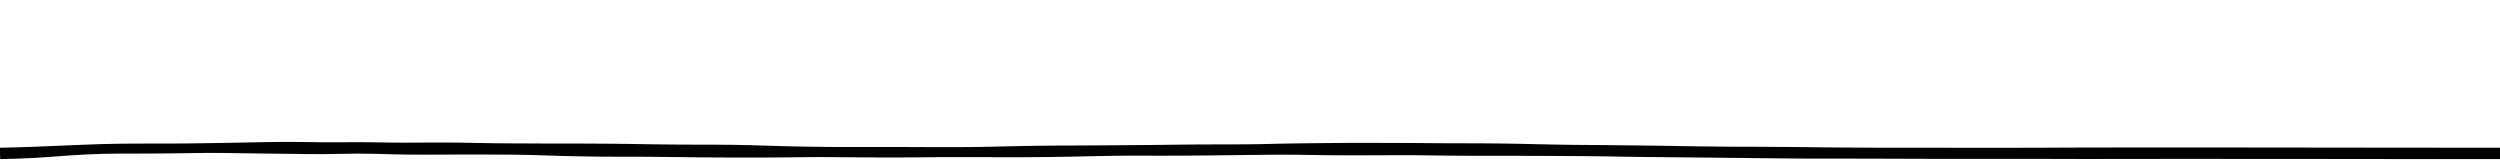
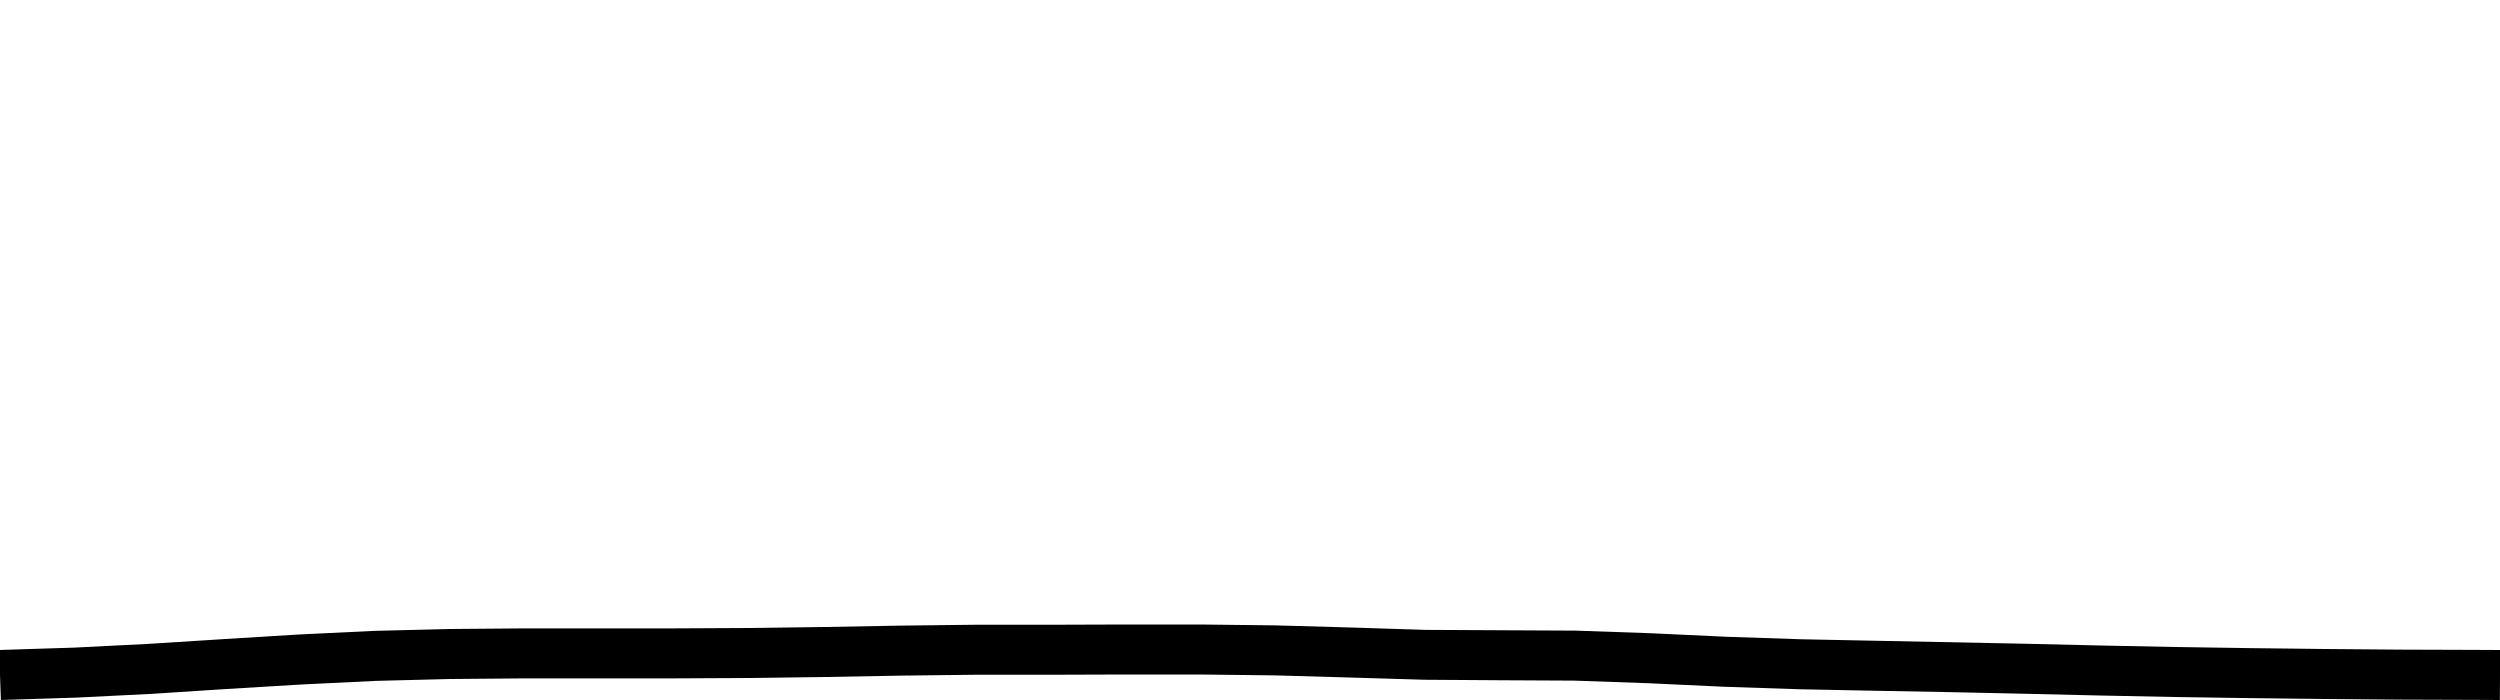
- <svg xmlns="http://www.w3.org/2000/svg" viewBox="0 0 880 56" preserveAspectRatio="none">
-   <path d="M-0.06 52.00 L5.94 51.86 L11.91 51.66 L17.89 51.42 L23.90 51.17 L29.92 50.93 L35.95 50.72 L41.98 50.59 L47.99 50.54 L53.99 50.53 L59.99 50.53 L65.98 50.49 L71.98 50.41 L77.99 50.31 L84.00 50.21 L89.99 50.09 L96.00 49.98 L102.01 49.95 L108.03 50.00 L114.00 50.09 L119.97 50.08 L126.00 50.04 L132.04 50.10 L138.04 50.20 L144.01 50.22 L149.99 50.18 L156.00 50.16 L162.01 50.21 L168.02 50.32 L174.01 50.42 L180.01 50.47 L186.03 50.49 L192.04 50.52 L198.03 50.53 L204.02 50.53 L210.02 50.56 L216.01 50.60 L222.02 50.67 L228.02 50.77 L234.02 50.85 L240.02 50.90 L246.01 50.92 L252.01 50.93 L258.02 50.98 L264.03 51.10 L270.03 51.28 L276.01 51.46 L282.01 51.59 L288.01 51.68 L294.01 51.74 L300.01 51.75 L306.00 51.74 L312.00 51.74 L318.00 51.75 L324.00 51.77 L330.00 51.80 L336.00 51.80 L341.99 51.76 L347.99 51.66 L353.98 51.53 L359.98 51.40 L365.98 51.30 L371.98 51.24 L377.98 51.22 L383.97 51.19 L389.98 51.15 L395.99 51.10 L401.99 51.06 L407.99 51.00 L413.98 50.93 L419.99 50.87 L425.99 50.84 L431.99 50.83 L437.98 50.81 L443.97 50.73 L449.98 50.59 L456.00 50.48 L462.01 50.41 L468.00 50.35 L473.99 50.30 L480.00 50.29 L486.00 50.30 L492.00 50.31 L498.02 50.34 L504.02 50.39 L510.01 50.43 L516.01 50.44 L522.01 50.46 L528.01 50.51 L534.02 50.60 L540.03 50.74 L546.03 50.87 L552.02 50.97 L558.01 51.02 L564.02 51.06 L570.03 51.13 L576.02 51.20 L582.02 51.27 L588.02 51.36 L594.02 51.46 L600.02 51.54 L606.02 51.61 L612.01 51.65 L618.01 51.66 L624.02 51.70 L630.02 51.74 L636.02 51.80 L642.01 51.87 L648.01 51.92 L654.01 51.96 L660.01 51.99 L666.00 52.01 L672.00 52.01 L678.00 52.01 L684.00 52.01 L690.00 52.02 L696.00 52.02 L702.00 52.03 L708.00 52.02 L714.00 52.01 L720.00 51.99 L726.00 51.96 L732.00 51.94 L738.00 51.93 L744.00 51.92 L750.00 51.91 L756.00 51.91 L762.00 51.91 L768.00 51.91 L774.00 51.90 L780.00 51.90 L786.00 51.91 L792.00 51.92 L798.00 51.92 L804.00 51.93 L810.00 51.94 L816.00 51.95 L822.00 51.96 L828.00 51.96 L834.00 51.97 L840.00 51.97 L846.00 51.98 L852.00 51.99 L858.00 51.99 L864.00 52.00 L870.00 52.00 L876.00 52.00 L880.00 52.00 L880.00 56.00 L876.00 56.00 L870.00 56.00 L864.00 56.00 L858.00 55.99 L852.00 55.99 L846.00 55.98 L840.00 55.98 L834.00 55.97 L828.00 55.96 L822.00 55.96 L816.00 55.95 L810.00 55.94 L804.00 55.94 L798.00 55.94 L792.00 55.94 L786.00 55.94 L780.00 55.93 L774.00 55.93 L768.00 55.93 L762.00 55.93 L756.00 55.94 L750.00 55.94 L744.00 55.95 L738.00 55.96 L732.00 55.96 L726.00 55.94 L720.00 55.93 L714.00 55.92 L708.00 55.91 L702.00 55.91 L696.00 55.91 L690.00 55.92 L684.00 55.92 L678.00 55.91 L672.00 55.89 L666.00 55.87 L659.99 55.85 L653.99 55.84 L647.99 55.83 L641.99 55.83 L635.98 55.82 L629.98 55.78 L623.98 55.72 L617.99 55.66 L611.99 55.59 L605.98 55.53 L599.98 55.46 L593.98 55.40 L587.98 55.35 L581.98 55.29 L575.98 55.22 L569.97 55.13 L563.98 55.03 L557.99 54.96 L551.98 54.93 L545.97 54.89 L539.97 54.86 L533.98 54.85 L527.99 54.85 L521.99 54.85 L515.99 54.83 L509.99 54.79 L503.98 54.71 L497.98 54.64 L492.00 54.63 L486.00 54.65 L480.00 54.67 L474.01 54.67 L468.00 54.64 L461.99 54.56 L456.00 54.47 L450.02 54.44 L444.03 54.50 L438.02 54.57 L432.01 54.64 L426.01 54.71 L420.01 54.76 L414.02 54.80 L408.01 54.81 L402.01 54.80 L396.01 54.80 L390.02 54.87 L384.03 54.99 L378.02 55.12 L372.02 55.23 L366.02 55.30 L360.02 55.34 L354.02 55.34 L348.01 55.32 L342.01 55.30 L336.00 55.30 L330.00 55.32 L324.00 55.38 L318.00 55.42 L312.00 55.43 L306.00 55.41 L299.99 55.36 L293.99 55.32 L287.99 55.29 L281.99 55.33 L275.99 55.40 L269.97 55.45 L263.97 55.46 L257.98 55.45 L251.99 55.43 L245.99 55.38 L239.98 55.31 L233.98 55.24 L227.98 55.19 L221.98 55.16 L215.99 55.16 L209.98 55.13 L203.98 55.03 L197.97 54.90 L191.96 54.71 L185.97 54.53 L179.99 54.44 L173.99 54.41 L167.98 54.40 L161.99 54.39 L156.00 54.42 L150.01 54.44 L143.99 54.42 L137.96 54.31 L131.96 54.14 L126.00 54.07 L120.03 54.16 L114.00 54.25 L107.97 54.23 L101.99 54.15 L96.00 54.08 L90.01 54.01 L84.00 53.92 L78.01 53.84 L72.02 53.84 L66.02 53.91 L60.01 53.99 L54.01 54.04 L48.01 54.06 L42.02 54.07 L36.05 54.15 L30.08 54.38 L24.10 54.75 L18.11 55.19 L12.09 55.58 L6.06 55.85 L0.06 56.00Z" fill="#000" />
+ <svg xmlns="http://www.w3.org/2000/svg" viewBox="0 0 200 56" preserveAspectRatio="none">
+   <path d="M-0.07 52.00 L5.92 51.81 L11.88 51.51 L17.87 51.13 L23.89 50.76 L29.93 50.47 L35.97 50.32 L41.99 50.27 L48.00 50.27 L54.00 50.27 L59.98 50.24 L65.96 50.16 L71.97 50.05 L77.99 49.98 L84.00 49.98 L89.99 49.96 L96.01 49.96 L102.04 50.03 L108.07 50.20 L114.04 50.39 L120.00 50.42 L126.04 50.45 L132.09 50.66 L138.08 50.94 L144.05 51.14 L150.04 51.26 L156.04 51.38 L162.04 51.50 L168.04 51.64 L174.04 51.76 L180.03 51.85 L186.02 51.92 L192.01 51.97 L198.01 51.99 L200.01 52.00 L199.99 56.00 L197.99 55.99 L191.99 55.97 L185.98 55.92 L179.97 55.85 L173.96 55.76 L167.96 55.64 L161.96 55.50 L155.96 55.37 L149.96 55.26 L143.95 55.14 L137.92 54.94 L131.91 54.66 L125.96 54.45 L120.00 54.42 L113.96 54.38 L107.93 54.20 L101.96 54.03 L95.99 53.96 L90.01 53.96 L84.00 53.98 L78.01 53.98 L72.03 54.05 L66.04 54.16 L60.02 54.24 L54.00 54.27 L48.00 54.27 L42.01 54.27 L36.03 54.32 L30.07 54.47 L24.11 54.76 L18.13 55.12 L12.12 55.51 L6.08 55.81 L0.07 56.00Z" fill="#000" />
</svg>
